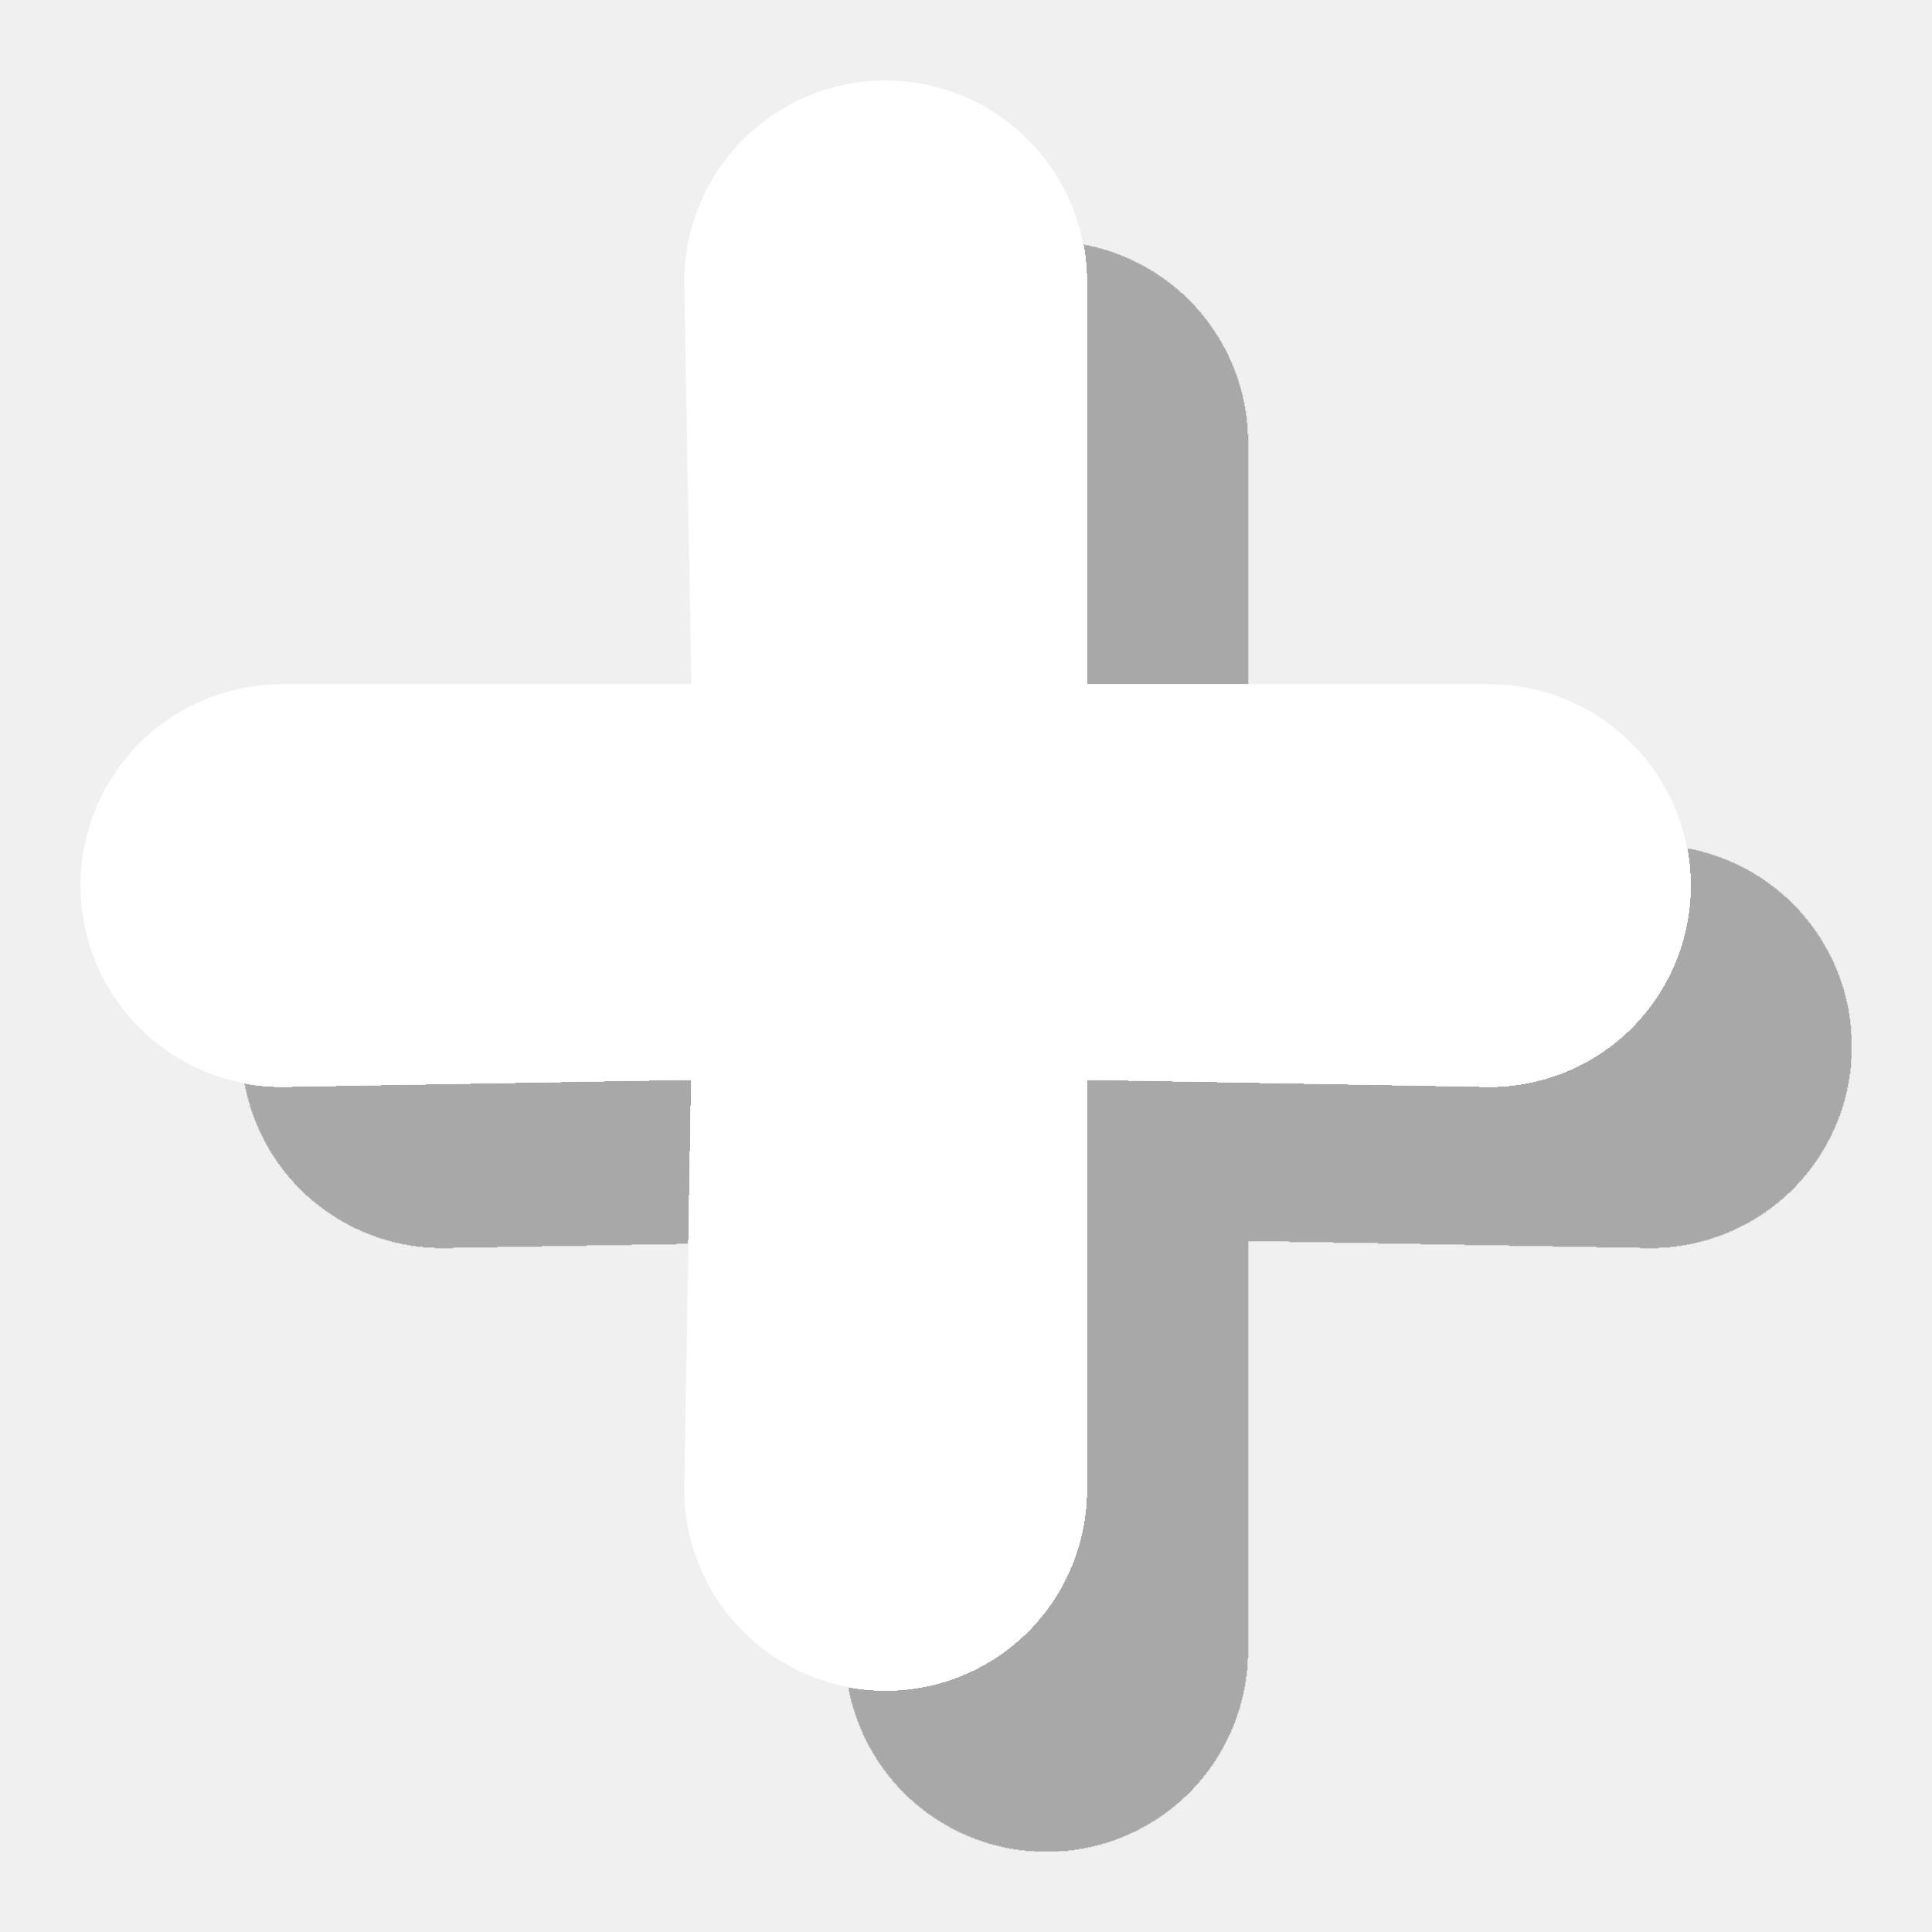
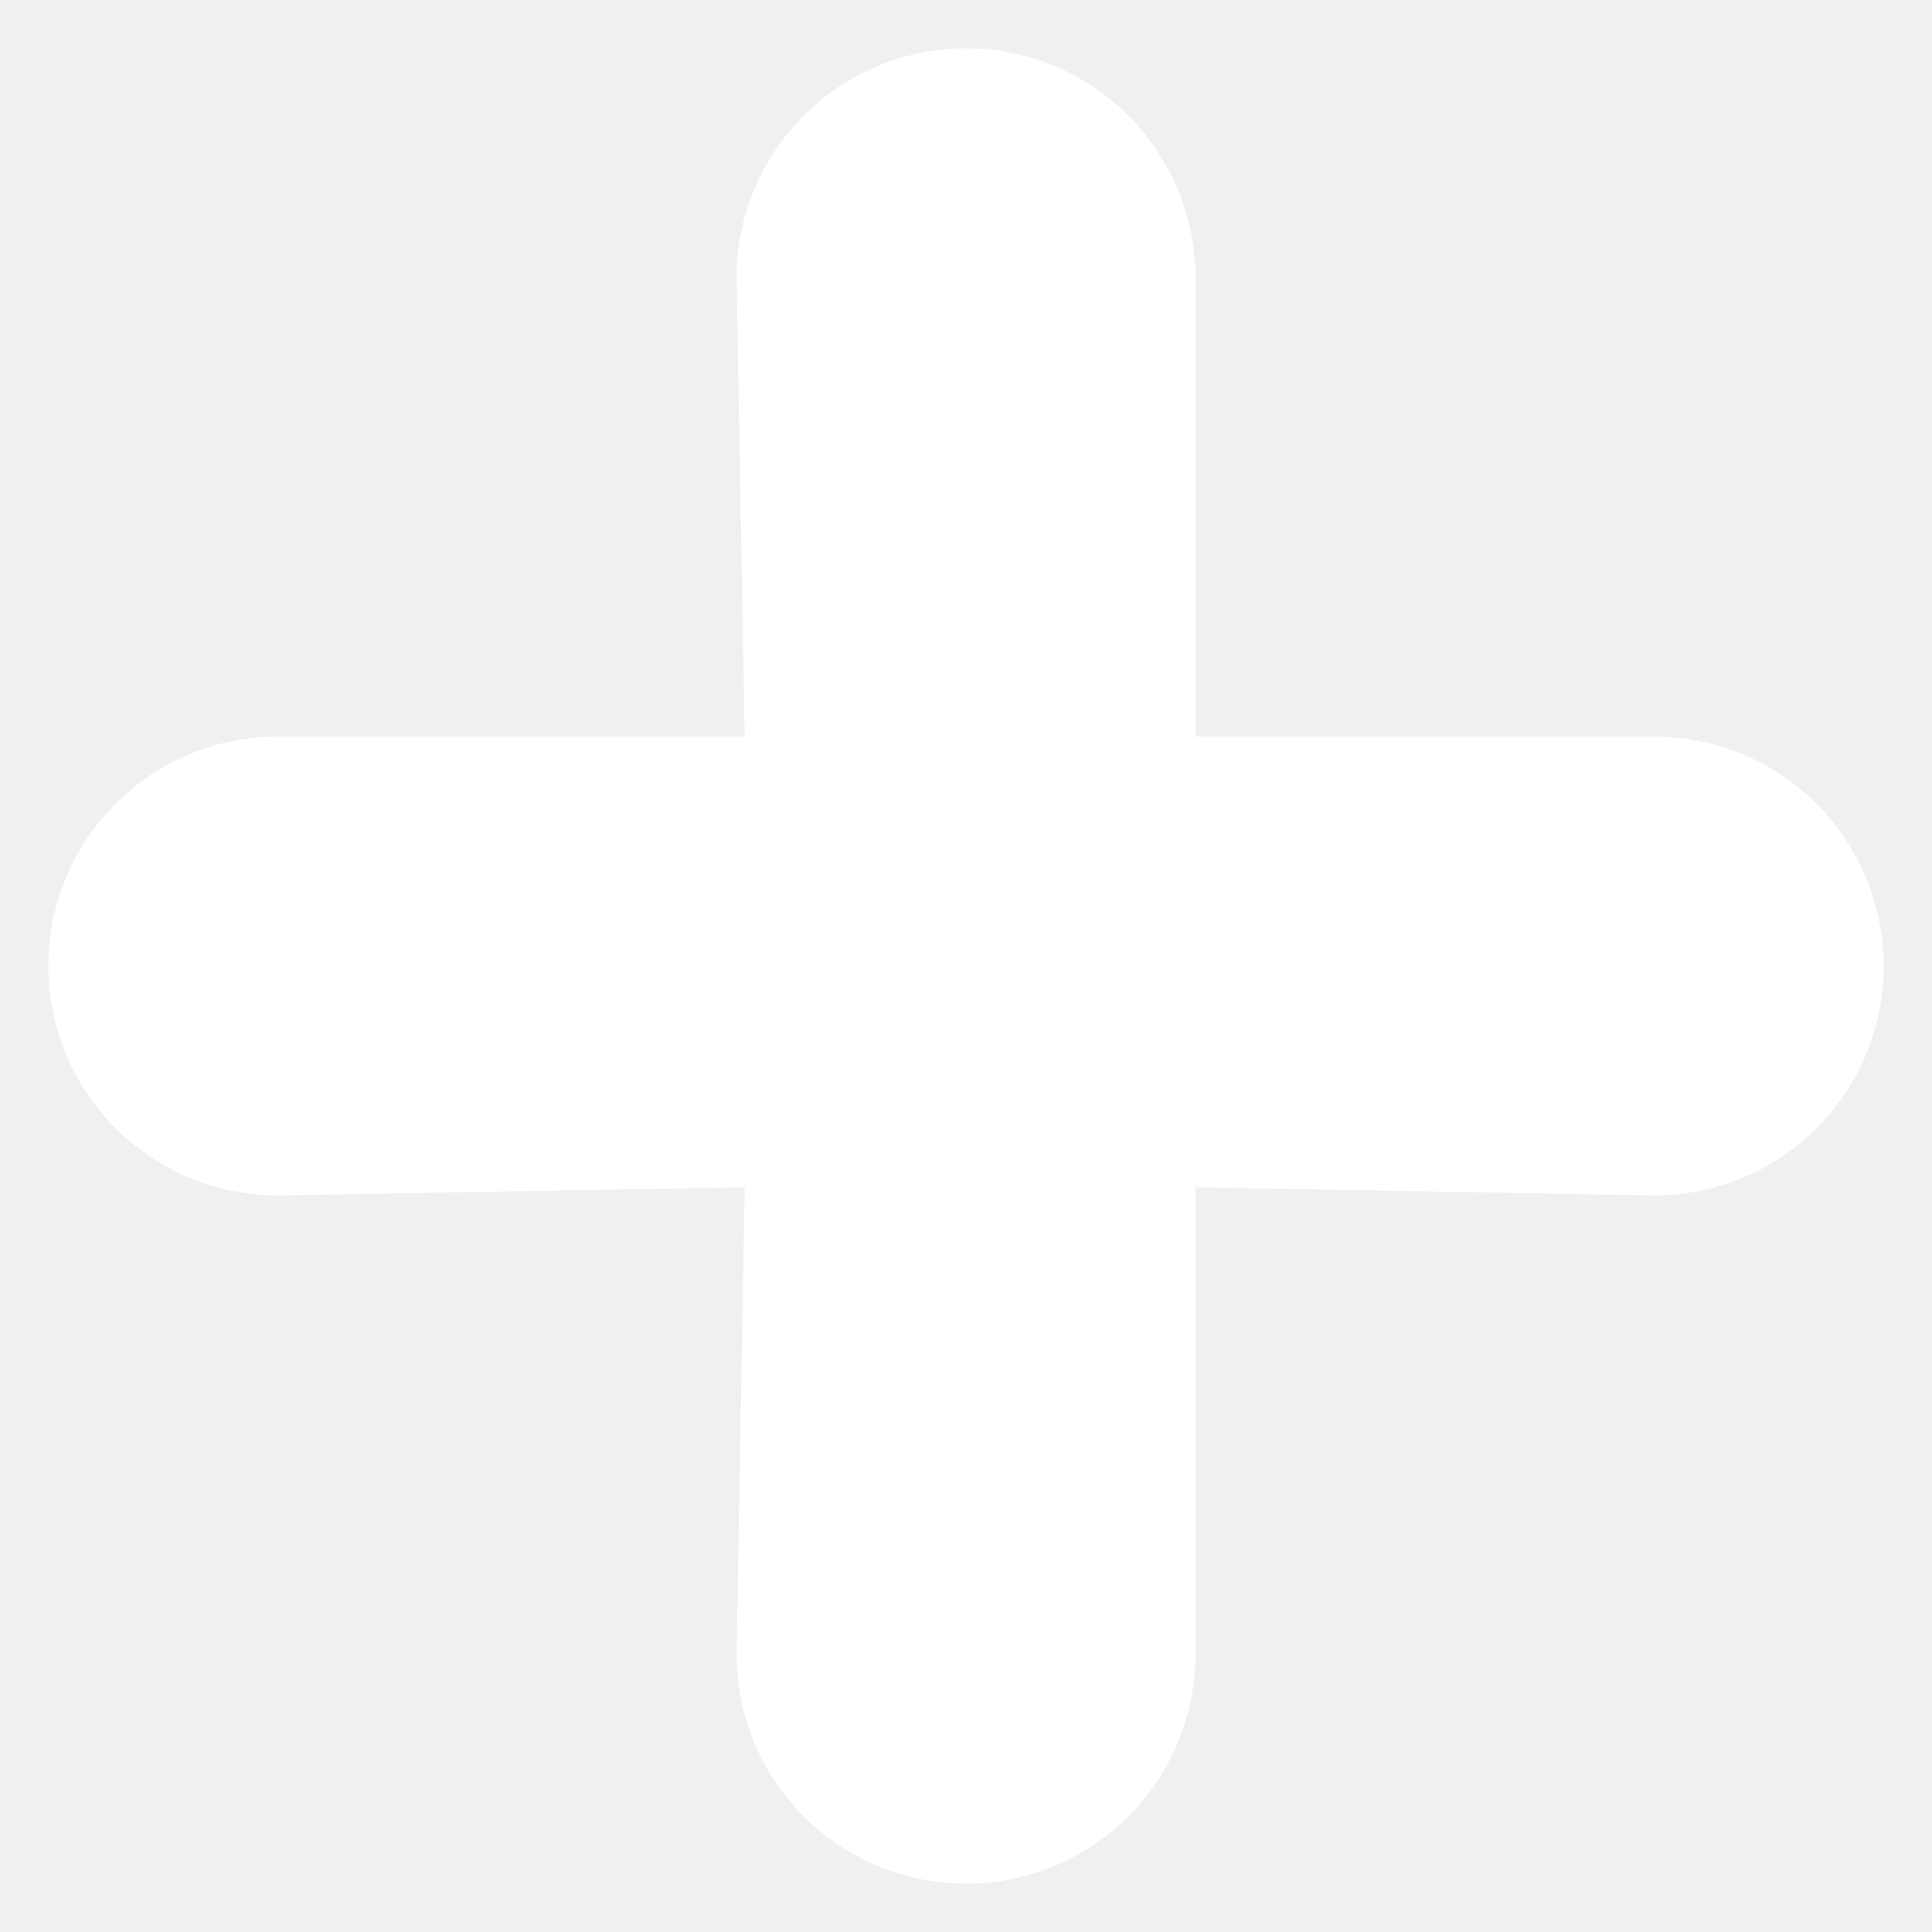
- <svg xmlns="http://www.w3.org/2000/svg" width="12" height="12" viewBox="0 0 12 12" fill="none">
-   <g filter="url(#filter0_d_440_30)">
-     <path d="M9.25 4.25H6.75V1.75C6.75 1.418 6.618 1.101 6.384 0.866C6.149 0.632 5.832 0.5 5.5 0.5C5.168 0.5 4.851 0.632 4.616 0.866C4.382 1.101 4.25 1.418 4.25 1.75L4.294 4.25H1.75C1.418 4.25 1.101 4.382 0.866 4.616C0.632 4.851 0.5 5.168 0.5 5.5C0.5 5.832 0.632 6.149 0.866 6.384C1.101 6.618 1.418 6.75 1.75 6.75L4.294 6.706L4.25 9.25C4.25 9.582 4.382 9.899 4.616 10.134C4.851 10.368 5.168 10.5 5.5 10.5C5.832 10.5 6.149 10.368 6.384 10.134C6.618 9.899 6.75 9.582 6.75 9.25V6.706L9.25 6.75C9.582 6.75 9.899 6.618 10.134 6.384C10.368 6.149 10.5 5.832 10.5 5.5C10.5 5.168 10.368 4.851 10.134 4.616C9.899 4.382 9.582 4.25 9.25 4.25Z" fill="white" />
-   </g>
-   <defs>
-     <filter id="filter0_d_440_30" x="0.5" y="0.5" width="11" height="11" filterUnits="userSpaceOnUse" color-interpolation-filters="sRGB">
-       <feFlood flood-opacity="0" result="BackgroundImageFix" />
-       <feColorMatrix in="SourceAlpha" type="matrix" values="0 0 0 0 0 0 0 0 0 0 0 0 0 0 0 0 0 0 127 0" result="hardAlpha" />
-       <feOffset dx="1" dy="1" />
-       <feComposite in2="hardAlpha" operator="out" />
-       <feColorMatrix type="matrix" values="0 0 0 0 0 0 0 0 0 0 0 0 0 0 0 0 0 0 0.3 0" />
-       <feBlend mode="normal" in2="BackgroundImageFix" result="effect1_dropShadow_440_30" />
-       <feBlend mode="normal" in="SourceGraphic" in2="effect1_dropShadow_440_30" result="shape" />
-     </filter>
-   </defs>
+ <svg xmlns="http://www.w3.org/2000/svg" width="20" height="20" viewBox="0 0 20 20" fill="none">
+   <path d="M17.125 7.625H12.375V2.875C12.375 2.245 12.125 1.641 11.679 1.196C11.234 0.75 10.63 0.5 10 0.5C9.37 0.5 8.766 0.75 8.321 1.196C7.875 1.641 7.625 2.245 7.625 2.875L7.709 7.625H2.875C2.245 7.625 1.641 7.875 1.196 8.321C0.75 8.766 0.5 9.37 0.5 10C0.5 10.63 0.75 11.234 1.196 11.679C1.641 12.125 2.245 12.375 2.875 12.375L7.709 12.291L7.625 17.125C7.625 17.755 7.875 18.359 8.321 18.804C8.766 19.25 9.37 19.5 10 19.5C10.63 19.5 11.234 19.25 11.679 18.804C12.125 18.359 12.375 17.755 12.375 17.125V12.291L17.125 12.375C17.755 12.375 18.359 12.125 18.804 11.679C19.25 11.234 19.5 10.63 19.5 10C19.5 9.37 19.25 8.766 18.804 8.321C18.359 7.875 17.755 7.625 17.125 7.625Z" fill="white" />
</svg>
